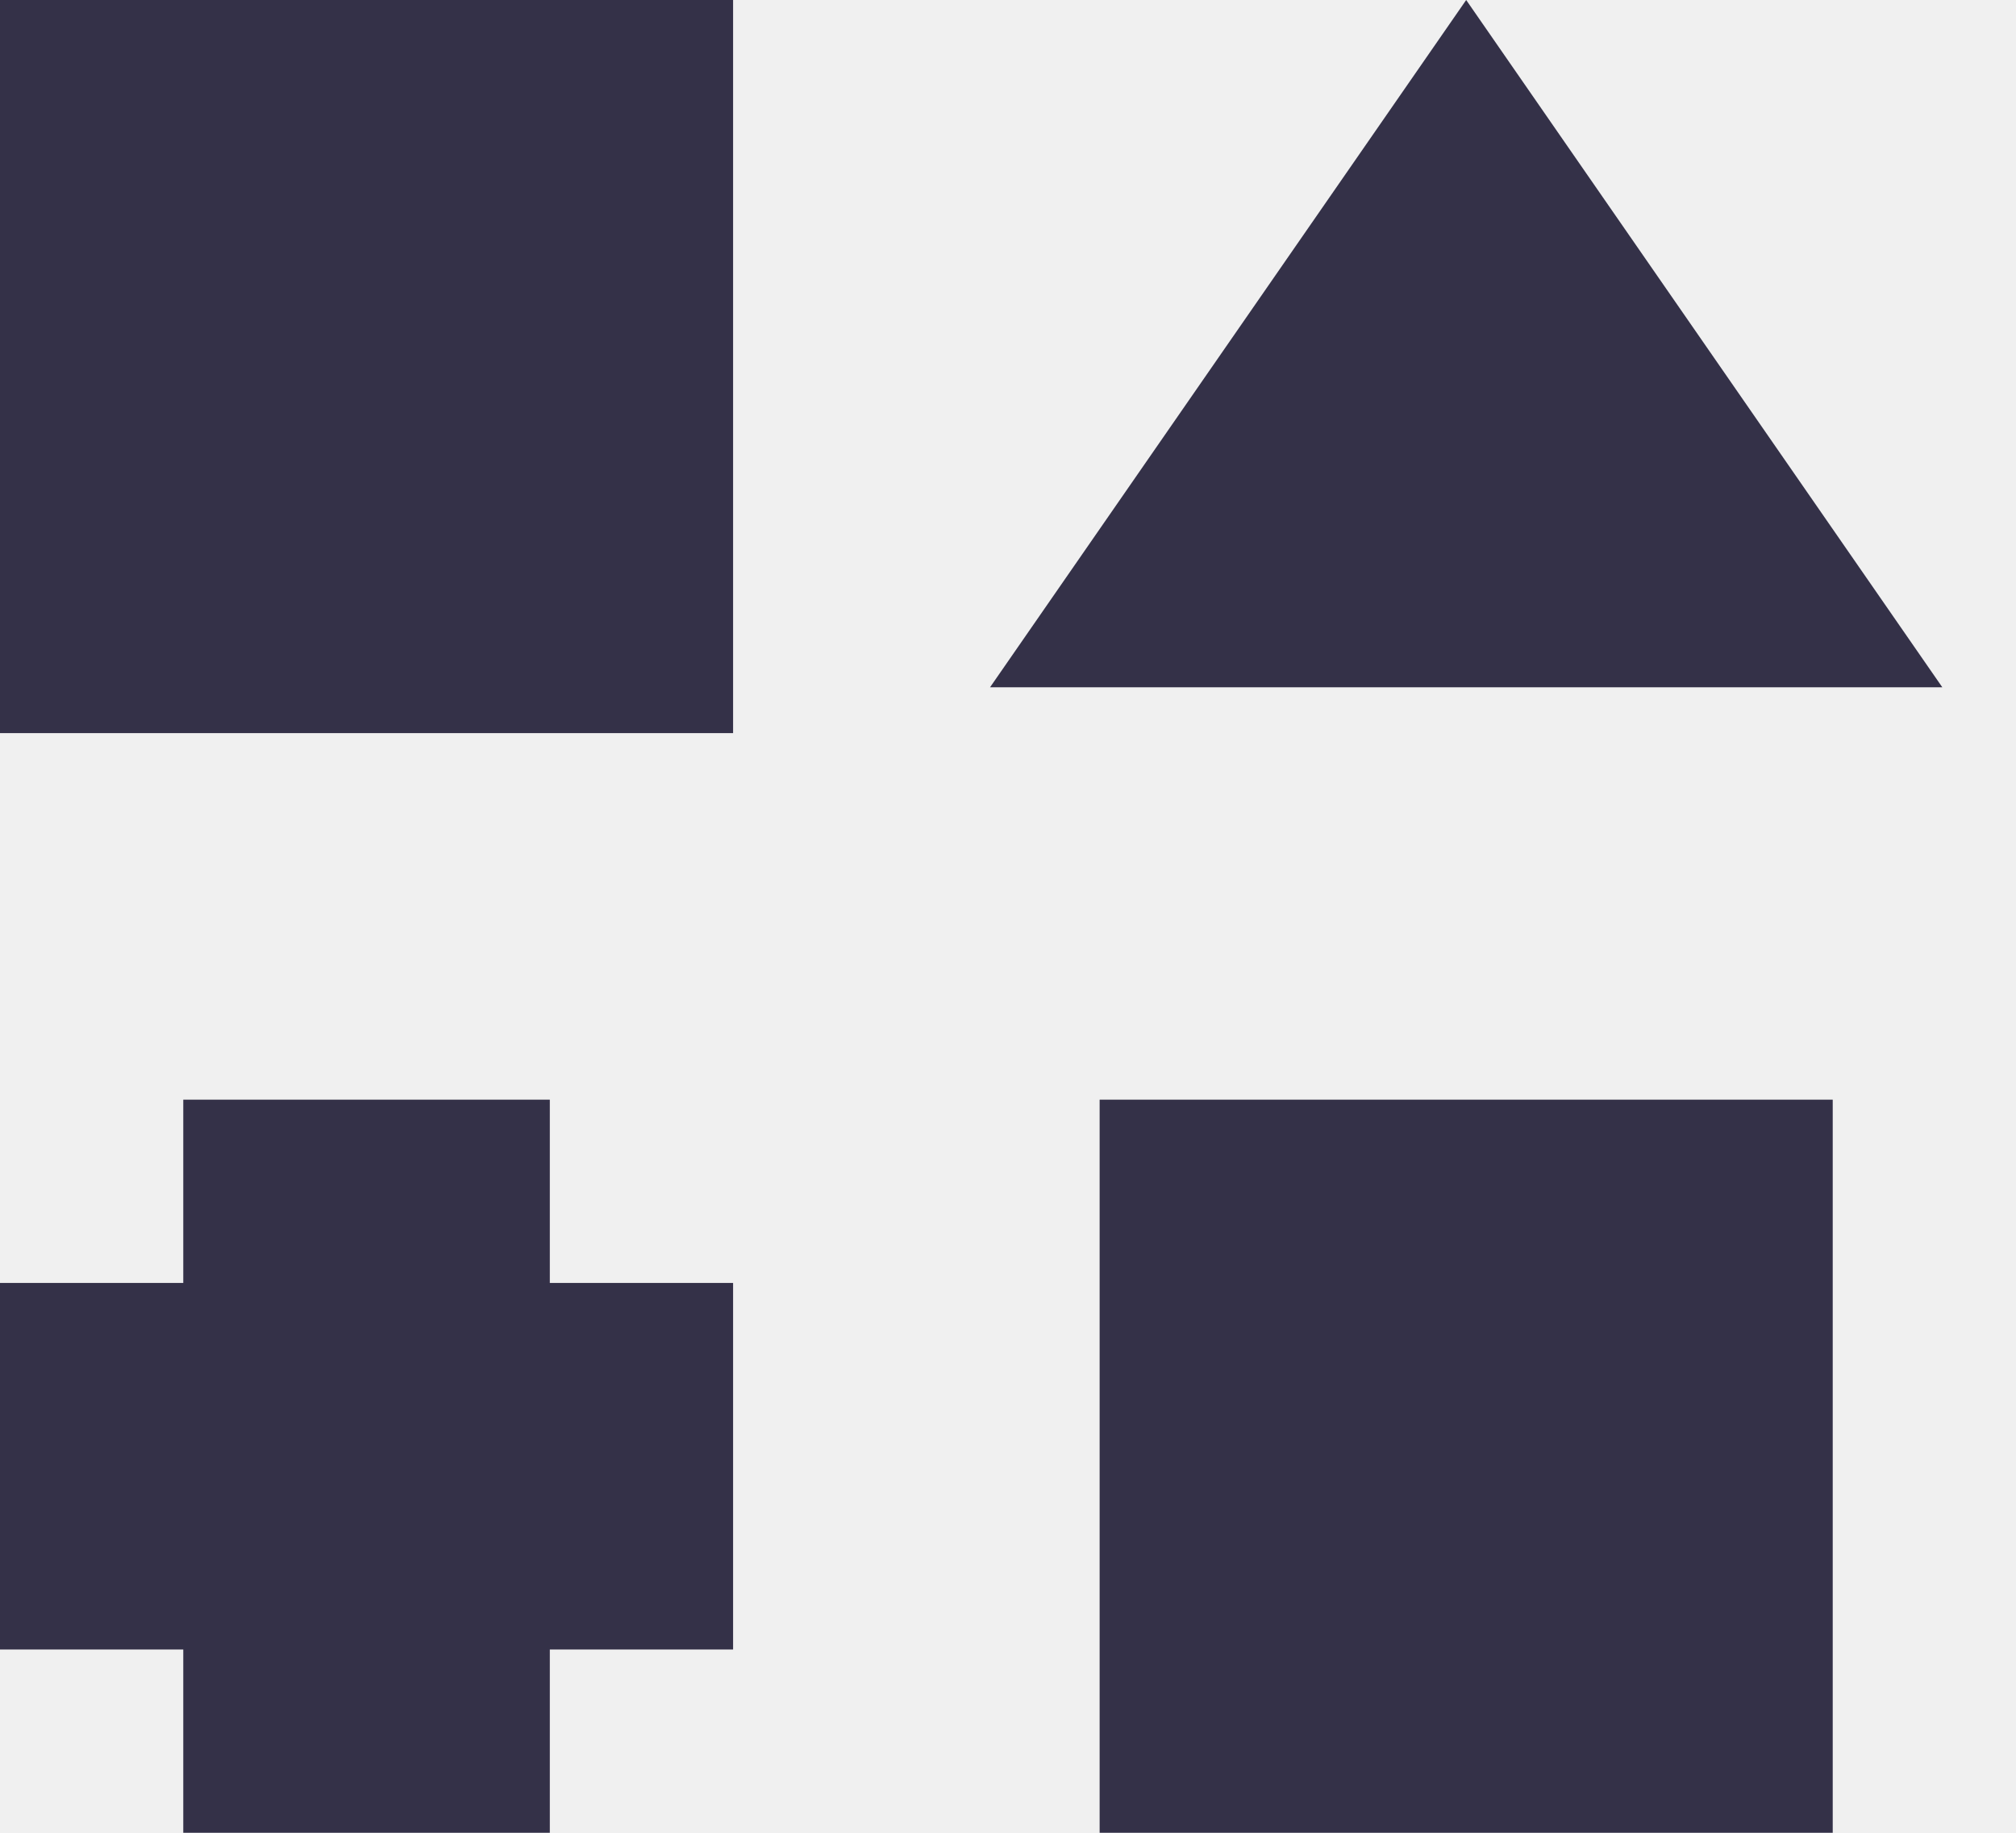
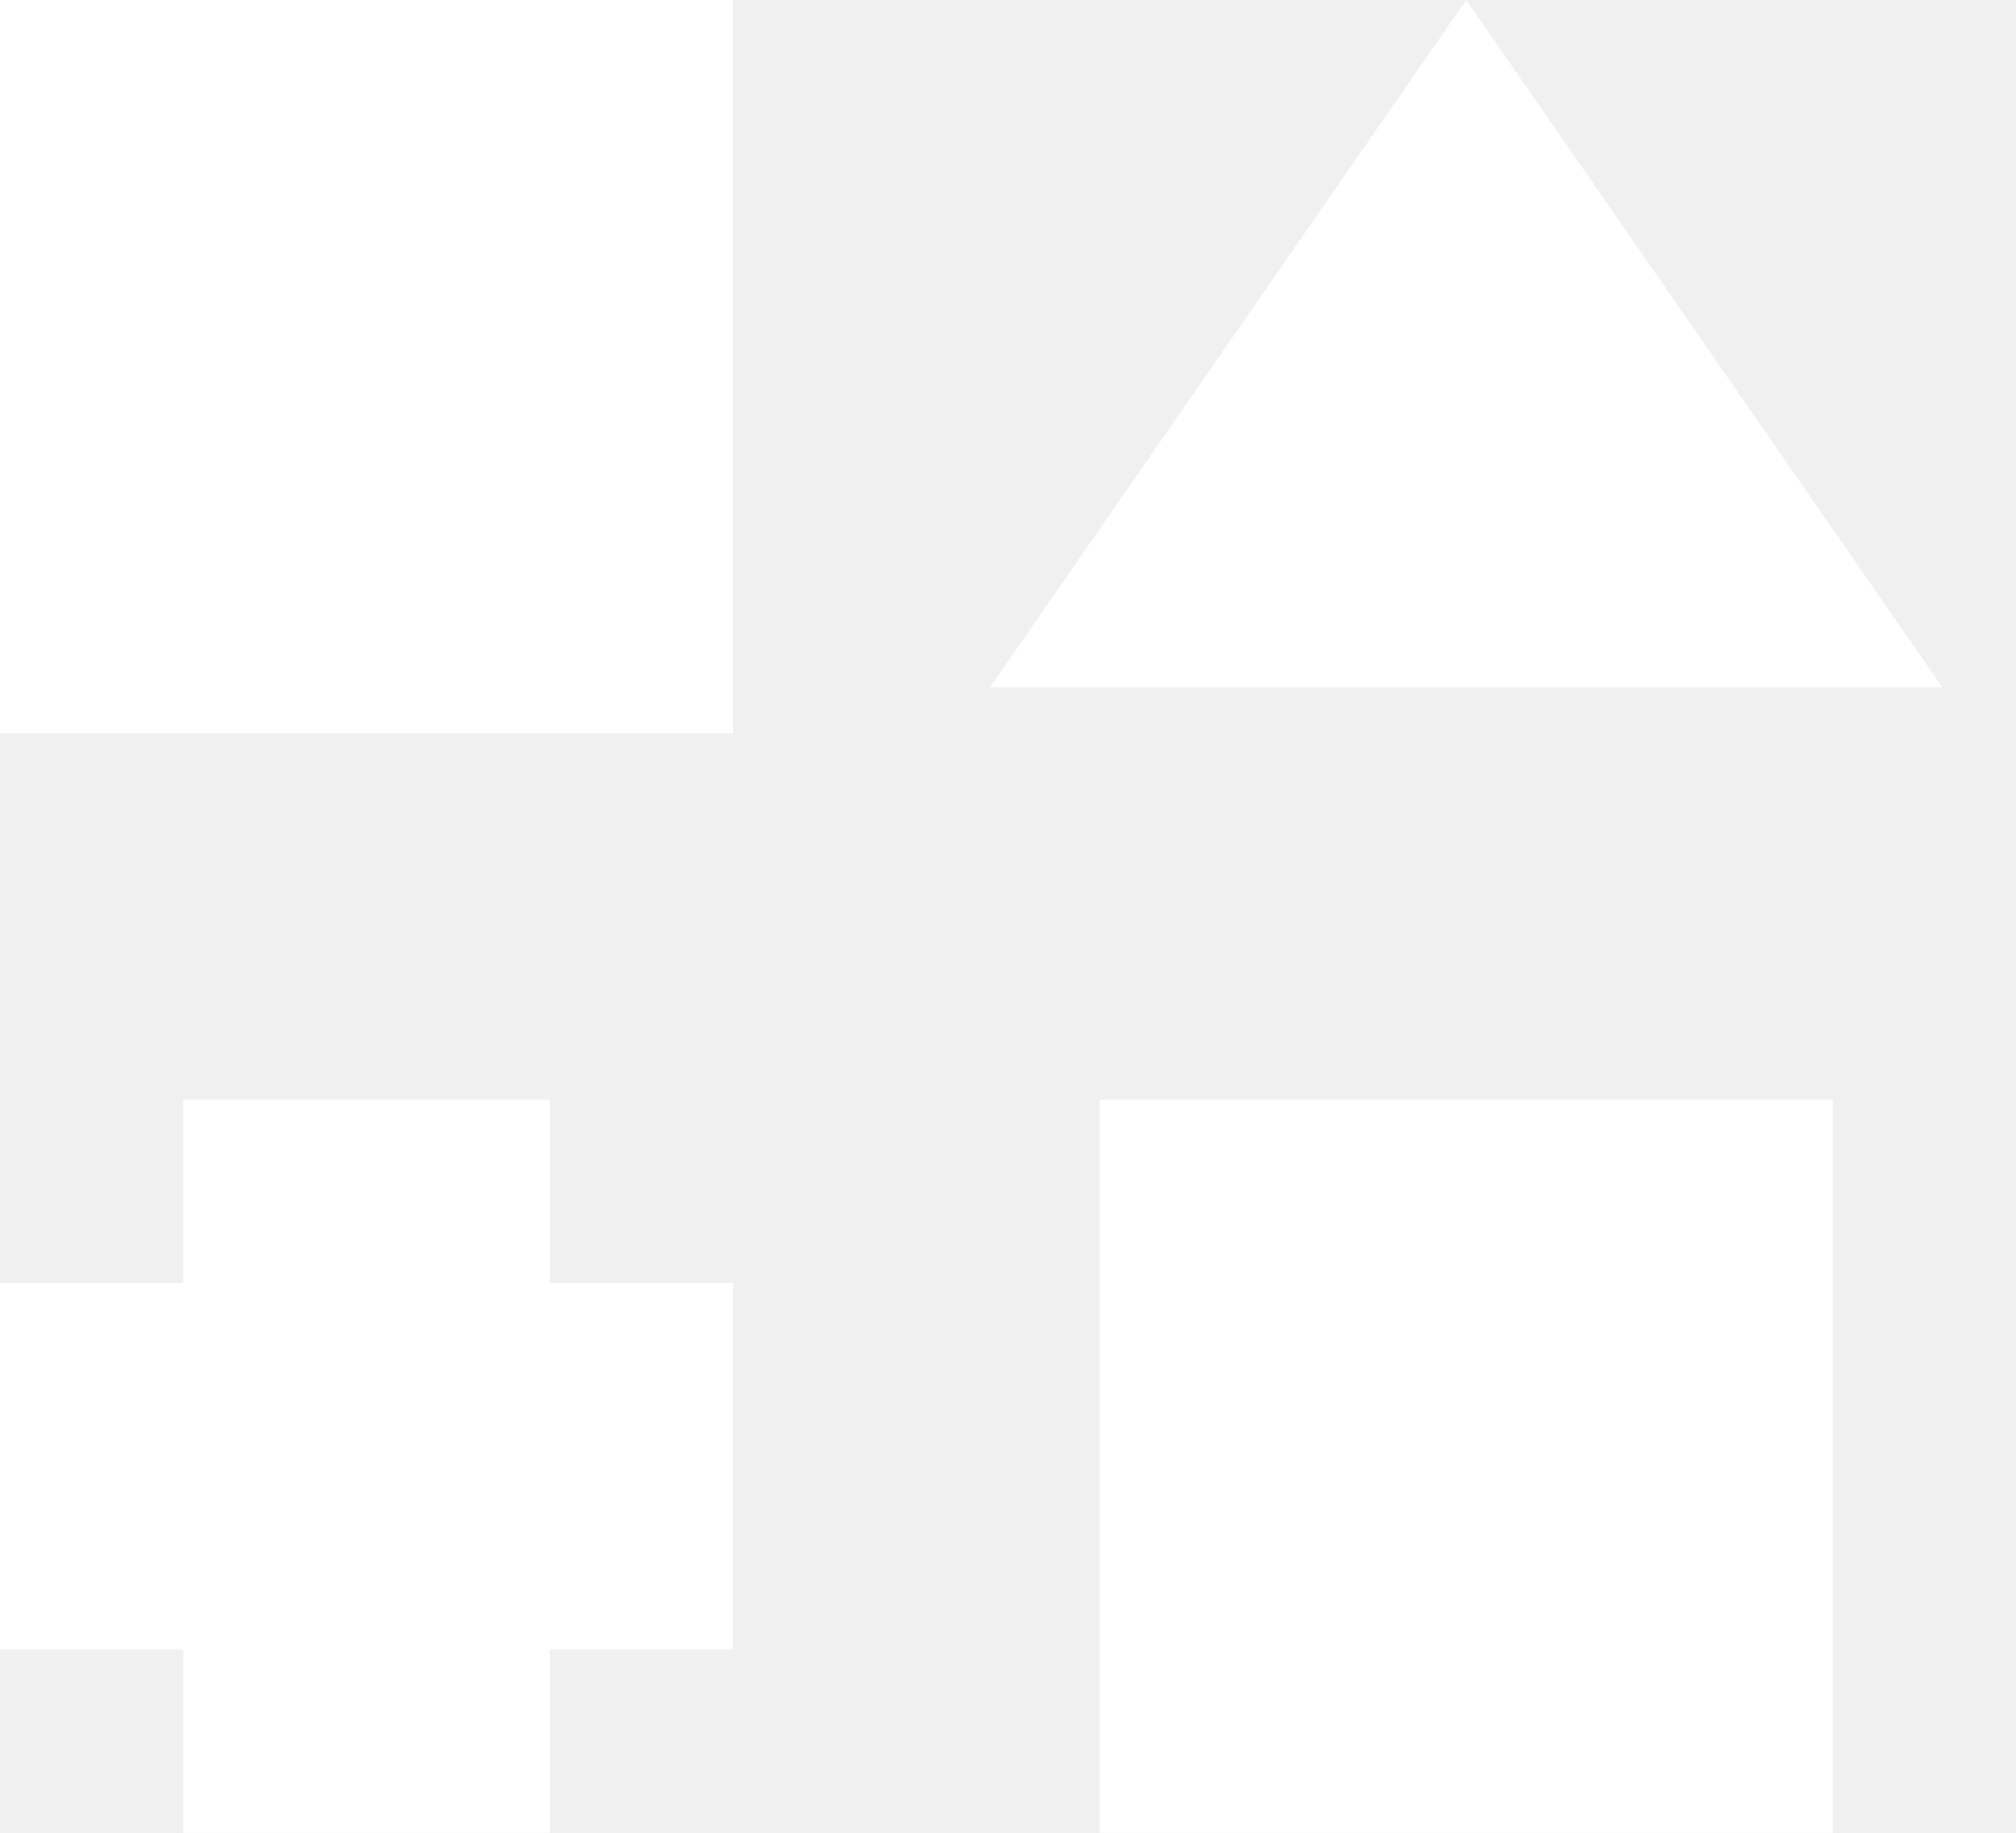
<svg xmlns="http://www.w3.org/2000/svg" width="11" height="10" viewBox="0 0 11 10" fill="none">
-   <path d="M8 0L10.598 3.75H5.402L8 0Z" fill="#343148" />
-   <path d="M1 7V6H2H3V7H4V8V9H3V10H2H1V9H0V8V7H1Z" fill="#343148" />
-   <rect x="6" y="6" width="4" height="4" fill="#343148" />
-   <rect width="4" height="4" fill="#343148" />
+   <path d="M8 0L10.598 3.75H5.402L8 0Z" fill="white" />
+   <path d="M1 7V6H2H3V7H4V8V9H3V10H2H1V9H0V8V7H1Z" fill="white" />
+   <rect x="6" y="6" width="4" height="4" fill="white" />
+   <rect width="4" height="4" fill="white" />
</svg>
